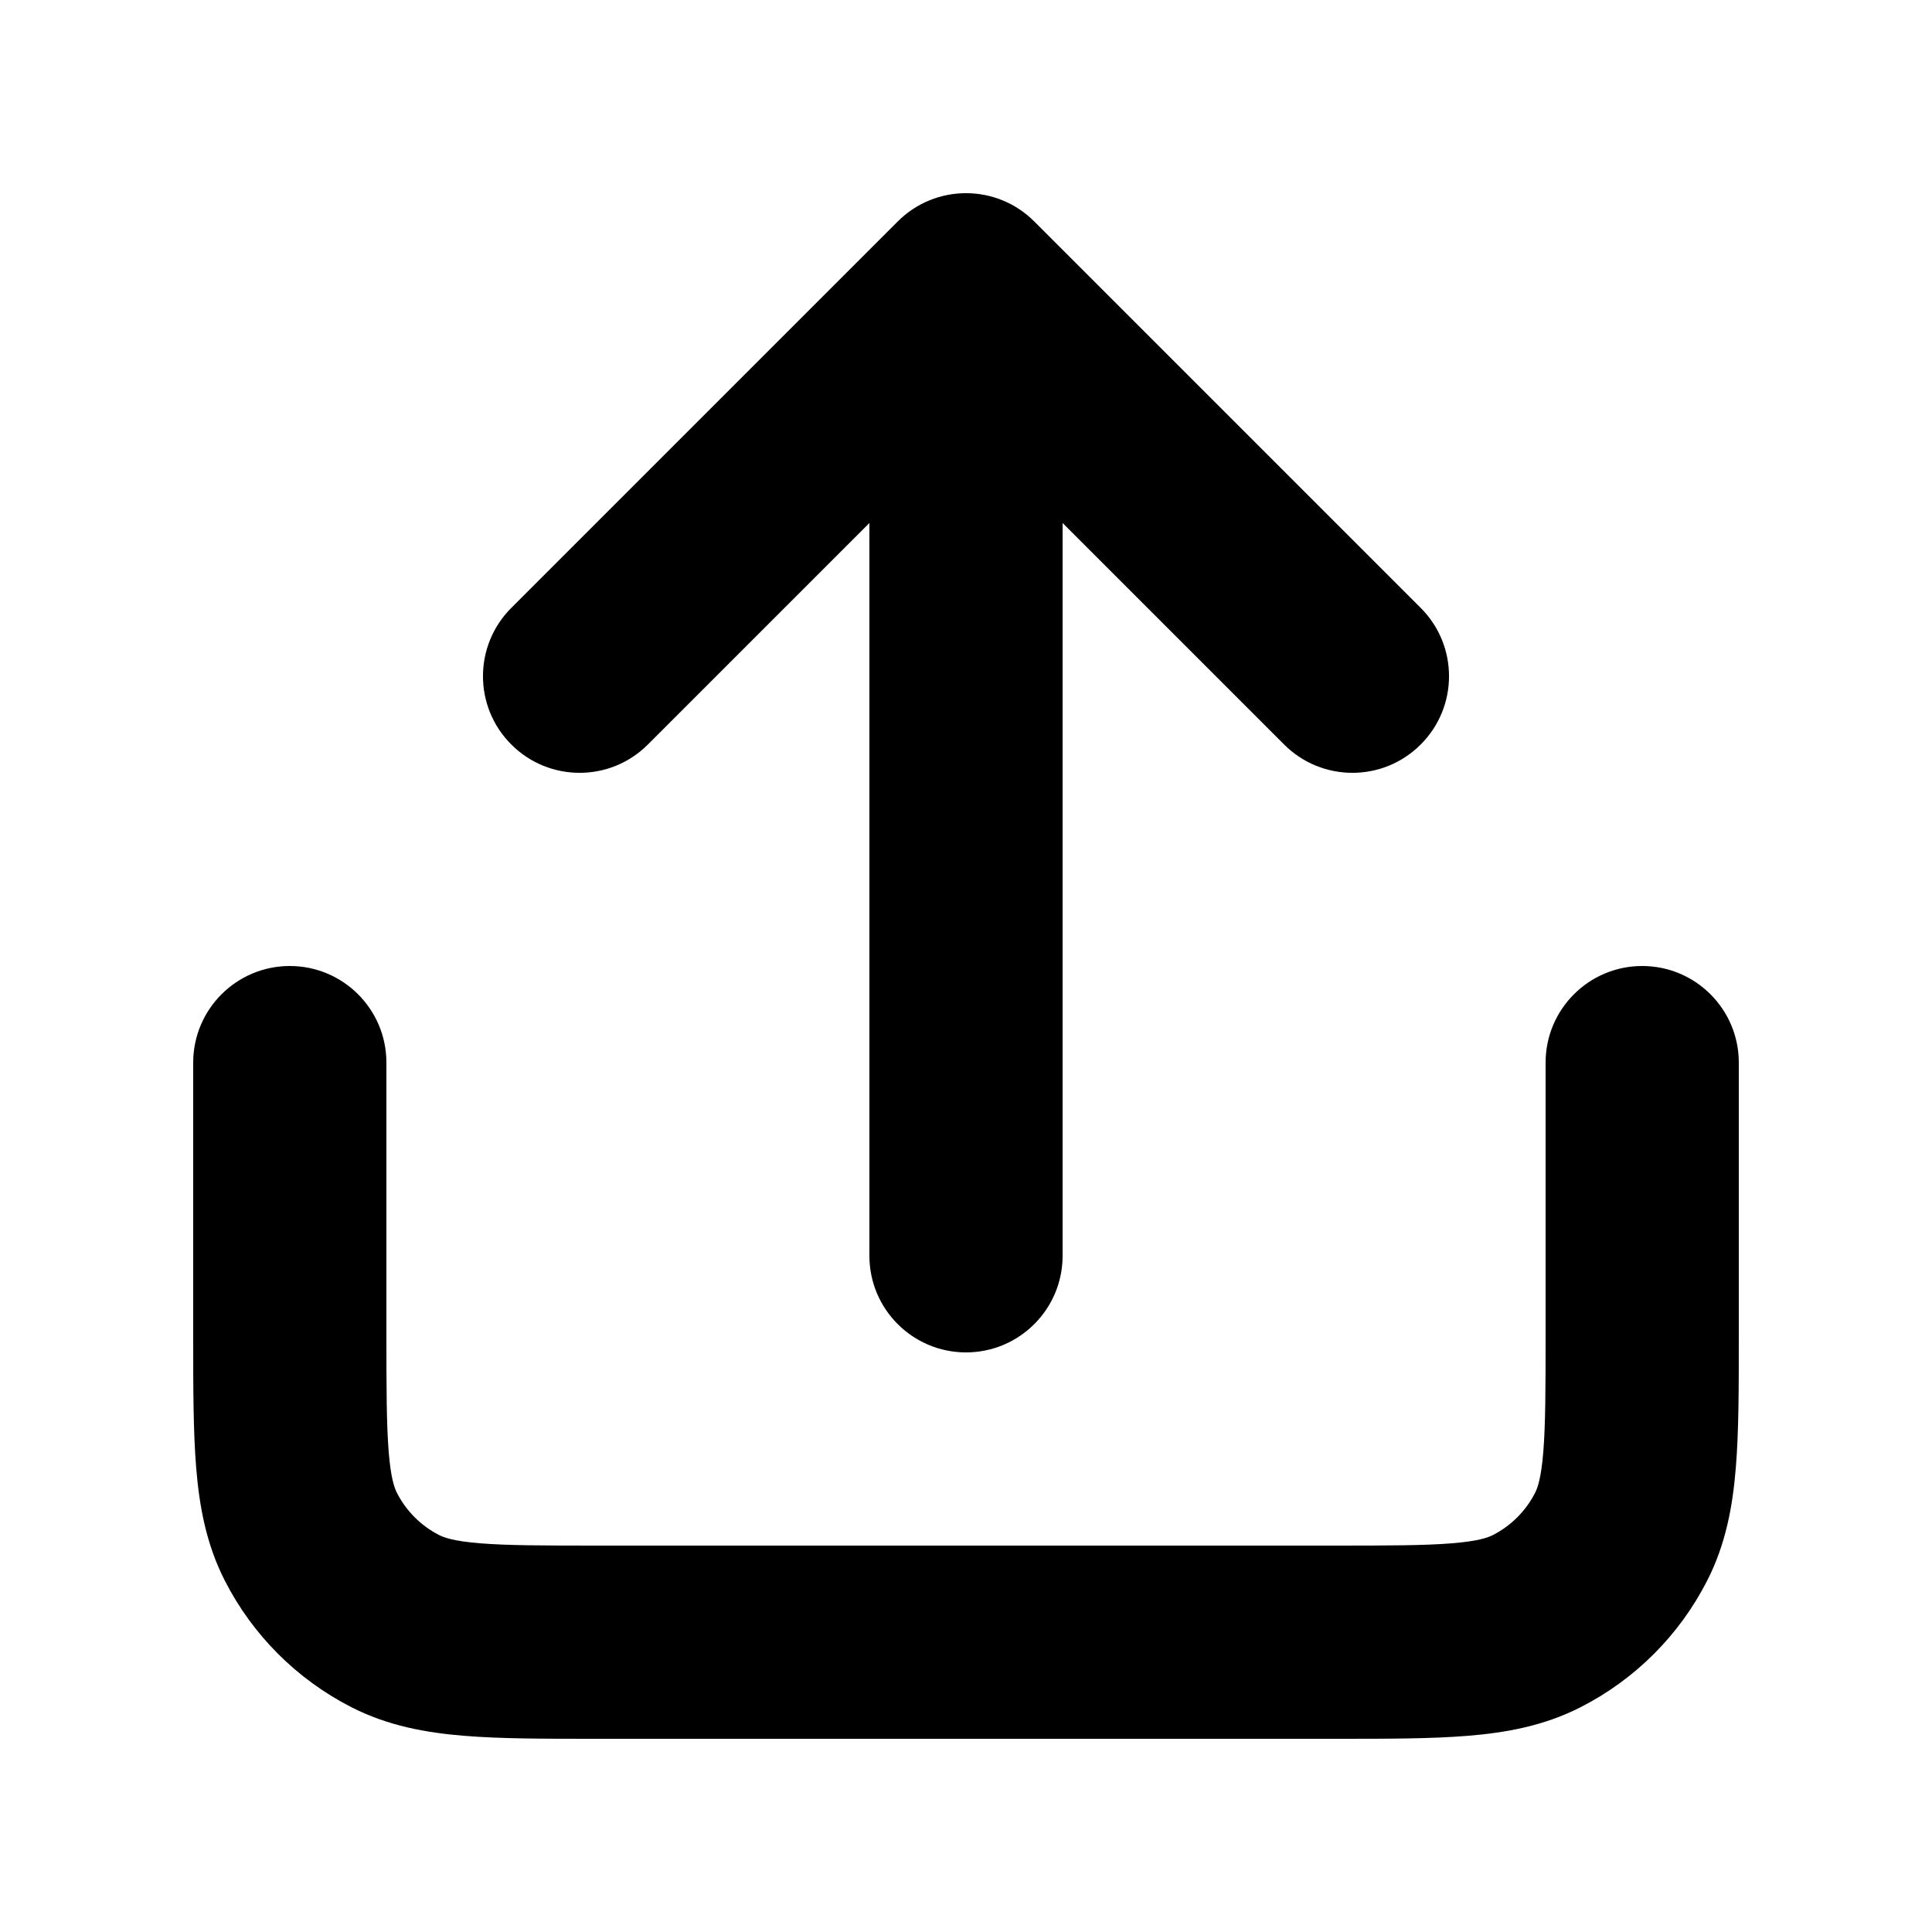
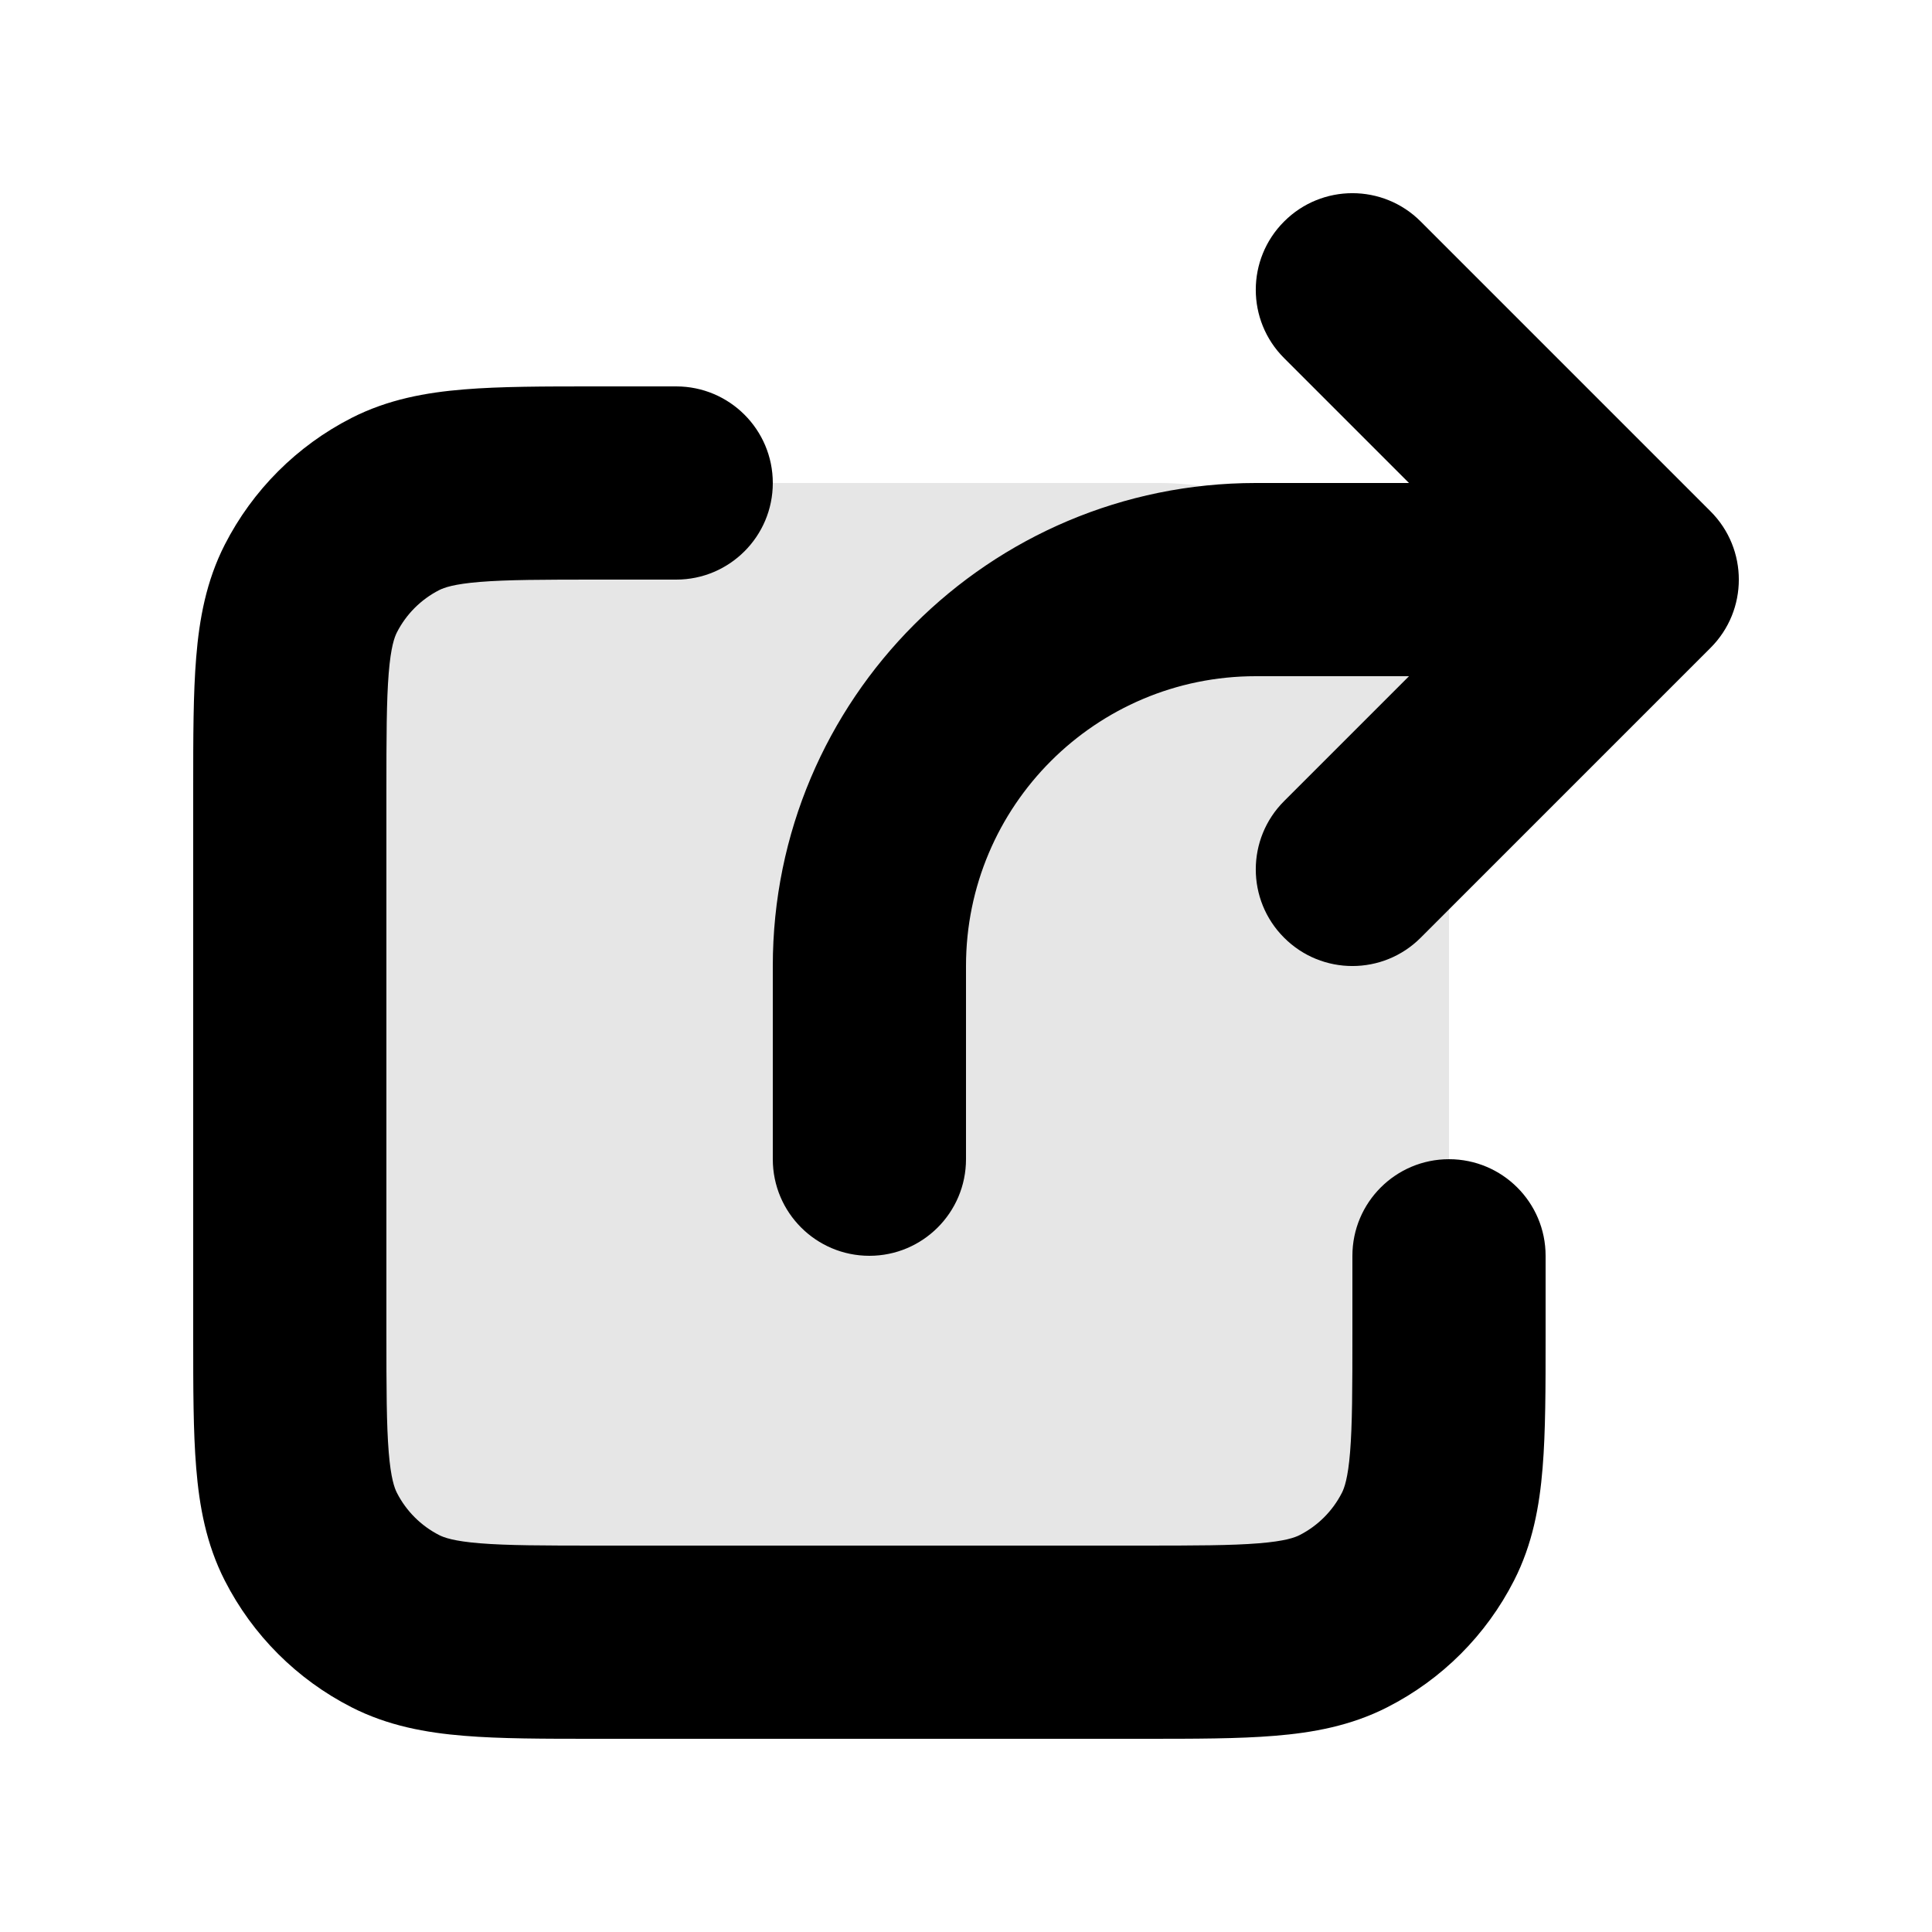
- <svg xmlns="http://www.w3.org/2000/svg" width="20" height="20" viewBox="0 0 20 20" fill="currentColor">
-   <path fill-rule="evenodd" clip-rule="evenodd" d="M10.707 2.293C10.317 1.902 9.683 1.902 9.293 2.293L5.293 6.293C4.902 6.683 4.902 7.317 5.293 7.707C5.683 8.098 6.317 8.098 6.707 7.707L9 5.414V13C9 13.552 9.448 14 10 14C10.552 14 11 13.552 11 13V5.414L13.293 7.707C13.683 8.098 14.317 8.098 14.707 7.707C15.098 7.317 15.098 6.683 14.707 6.293L10.707 2.293ZM4 11C4 10.448 3.552 10 3 10C2.448 10 2 10.448 2 11V13.8V13.838V13.839C2 14.366 2 14.82 2.031 15.195C2.063 15.59 2.134 15.984 2.327 16.362C2.615 16.927 3.074 17.385 3.638 17.673C4.016 17.866 4.41 17.937 4.805 17.969C5.18 18 5.634 18 6.161 18H6.2H13.8H13.838C14.366 18 14.82 18 15.195 17.969C15.59 17.937 15.984 17.866 16.362 17.673C16.927 17.385 17.385 16.927 17.673 16.362C17.866 15.984 17.937 15.59 17.969 15.195C18 14.82 18 14.366 18 13.839V13.838V13.8V11C18 10.448 17.552 10 17 10C16.448 10 16 10.448 16 11V13.8C16 14.377 15.999 14.749 15.976 15.032C15.954 15.304 15.916 15.405 15.891 15.454C15.795 15.642 15.642 15.795 15.454 15.891C15.405 15.916 15.304 15.954 15.032 15.976C14.749 15.999 14.377 16 13.8 16H6.2C5.623 16 5.251 15.999 4.968 15.976C4.696 15.954 4.595 15.916 4.546 15.891C4.358 15.795 4.205 15.642 4.109 15.454C4.084 15.405 4.046 15.304 4.024 15.032C4.001 14.749 4 14.377 4 13.8V11Z" fill="currentColor" />
+ <svg xmlns="http://www.w3.org/2000/svg" width="20" height="20" viewBox="0 0 20 20" fill="none">
+   <path opacity="0.1" d="M3 5H8H12C13.657 5 15 6.343 15 8V12V17H3V5Z" fill="currentColor" />
+   <path fill-rule="evenodd" clip-rule="evenodd" d="M14.707 2.293C14.317 1.902 13.683 1.902 13.293 2.293C12.902 2.683 12.902 3.317 13.293 3.707L14.586 5H13C10.239 5 8 7.239 8 10V12C8 12.552 8.448 13 9 13C9.552 13 10 12.552 10 12V10C10 8.343 11.343 7 13 7H14.586L13.293 8.293C12.902 8.683 12.902 9.317 13.293 9.707C13.683 10.098 14.317 10.098 14.707 9.707L17.707 6.707C18.098 6.317 18.098 5.683 17.707 5.293L14.707 2.293ZM6.2 4L6.161 4H6.161C5.634 4 5.18 4 4.805 4.031C4.41 4.063 4.016 4.134 3.638 4.327C3.074 4.615 2.615 5.074 2.327 5.638C2.134 6.016 2.063 6.41 2.031 6.805C2 7.18 2 7.634 2 8.161V8.161V8.2V13.8V13.838V13.839C2 14.366 2 14.82 2.031 15.195C2.063 15.59 2.134 15.984 2.327 16.362C2.615 16.927 3.074 17.385 3.638 17.673C4.016 17.866 4.41 17.937 4.805 17.969C5.18 18 5.634 18 6.161 18H6.2H11.8H11.838C12.366 18 12.82 18 13.195 17.969C13.59 17.937 13.984 17.866 14.362 17.673C14.927 17.385 15.385 16.927 15.673 16.362C15.866 15.984 15.937 15.59 15.969 15.195C16 14.82 16 14.366 16 13.839V13.838V13.8V13C16 12.448 15.552 12 15 12C14.448 12 14 12.448 14 13V13.8C14 14.377 13.999 14.749 13.976 15.032C13.954 15.304 13.916 15.405 13.891 15.454C13.795 15.642 13.642 15.795 13.454 15.891C13.405 15.916 13.304 15.954 13.032 15.976C12.749 15.999 12.377 16 11.8 16H6.2C5.623 16 5.251 15.999 4.968 15.976C4.696 15.954 4.595 15.916 4.546 15.891C4.358 15.795 4.205 15.642 4.109 15.454C4.084 15.405 4.046 15.304 4.024 15.032C4.001 14.749 4 14.377 4 13.8V8.2C4 7.623 4.001 7.251 4.024 6.968C4.046 6.696 4.084 6.595 4.109 6.546C4.205 6.358 4.358 6.205 4.546 6.109C4.595 6.084 4.696 6.046 4.968 6.024C5.251 6.001 5.623 6 6.2 6H7C7.552 6 8 5.552 8 5C8 4.448 7.552 4 7 4H6.2Z" fill="currentColor" />
</svg>
